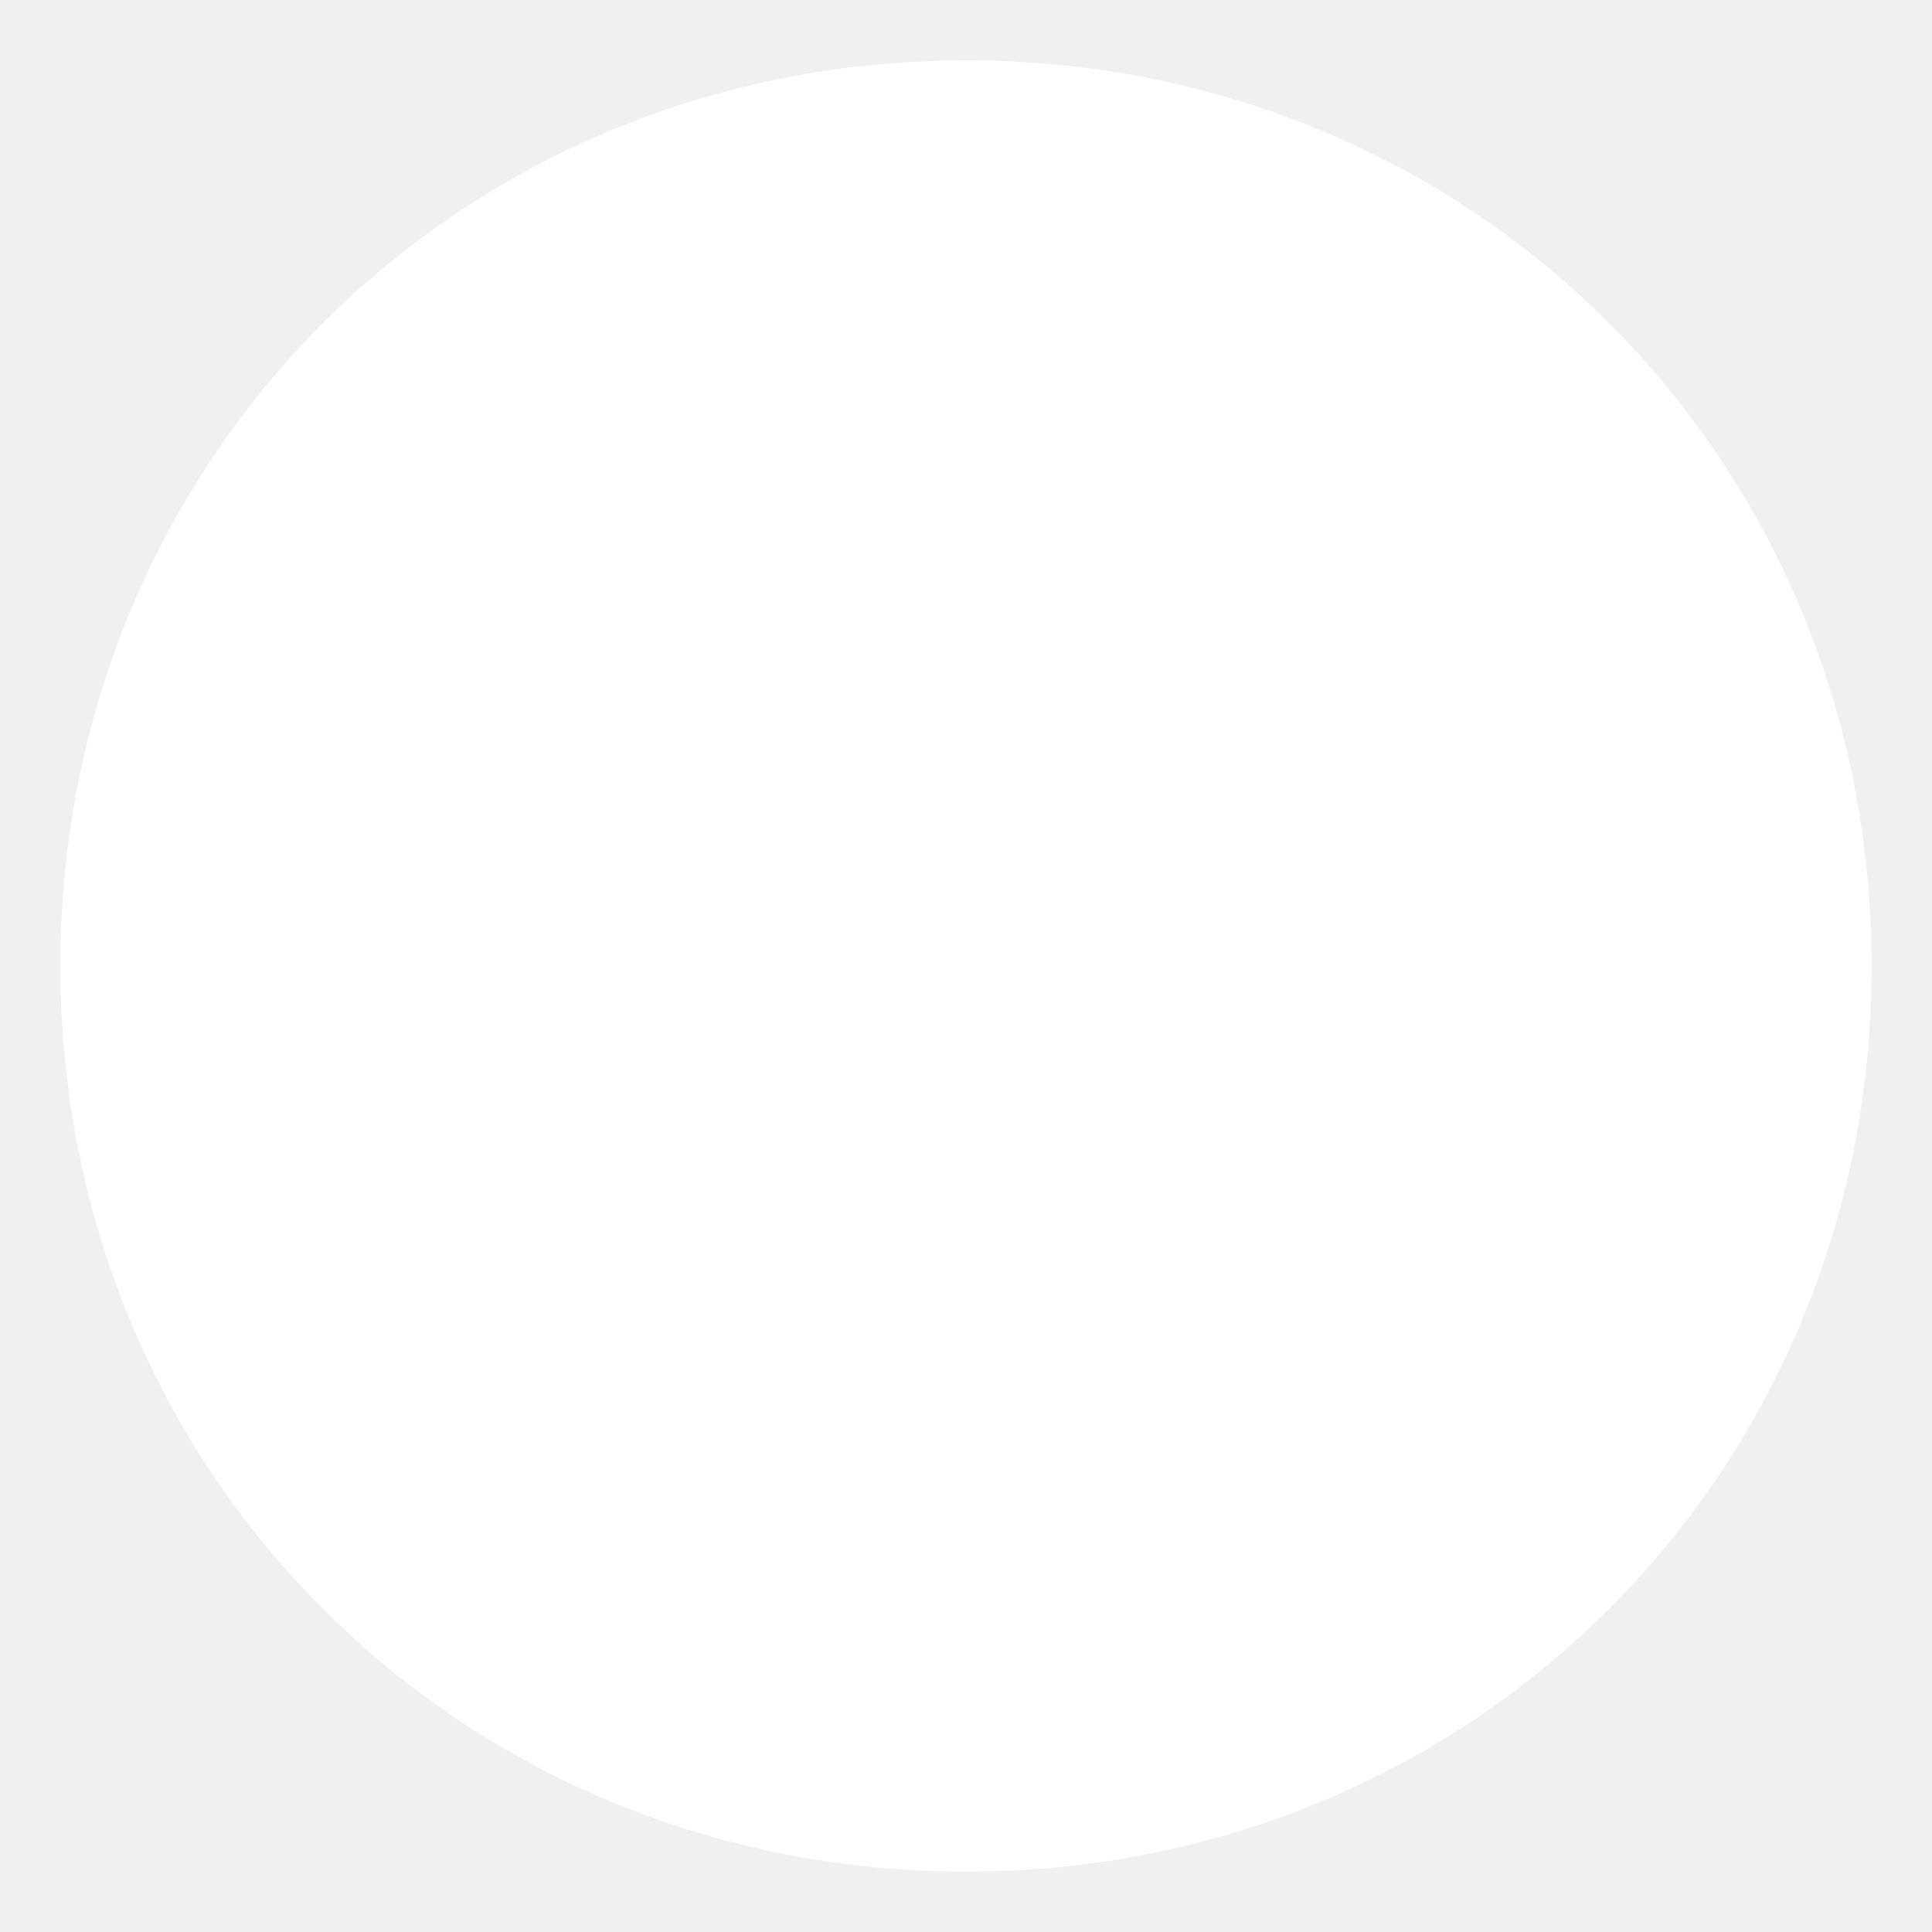
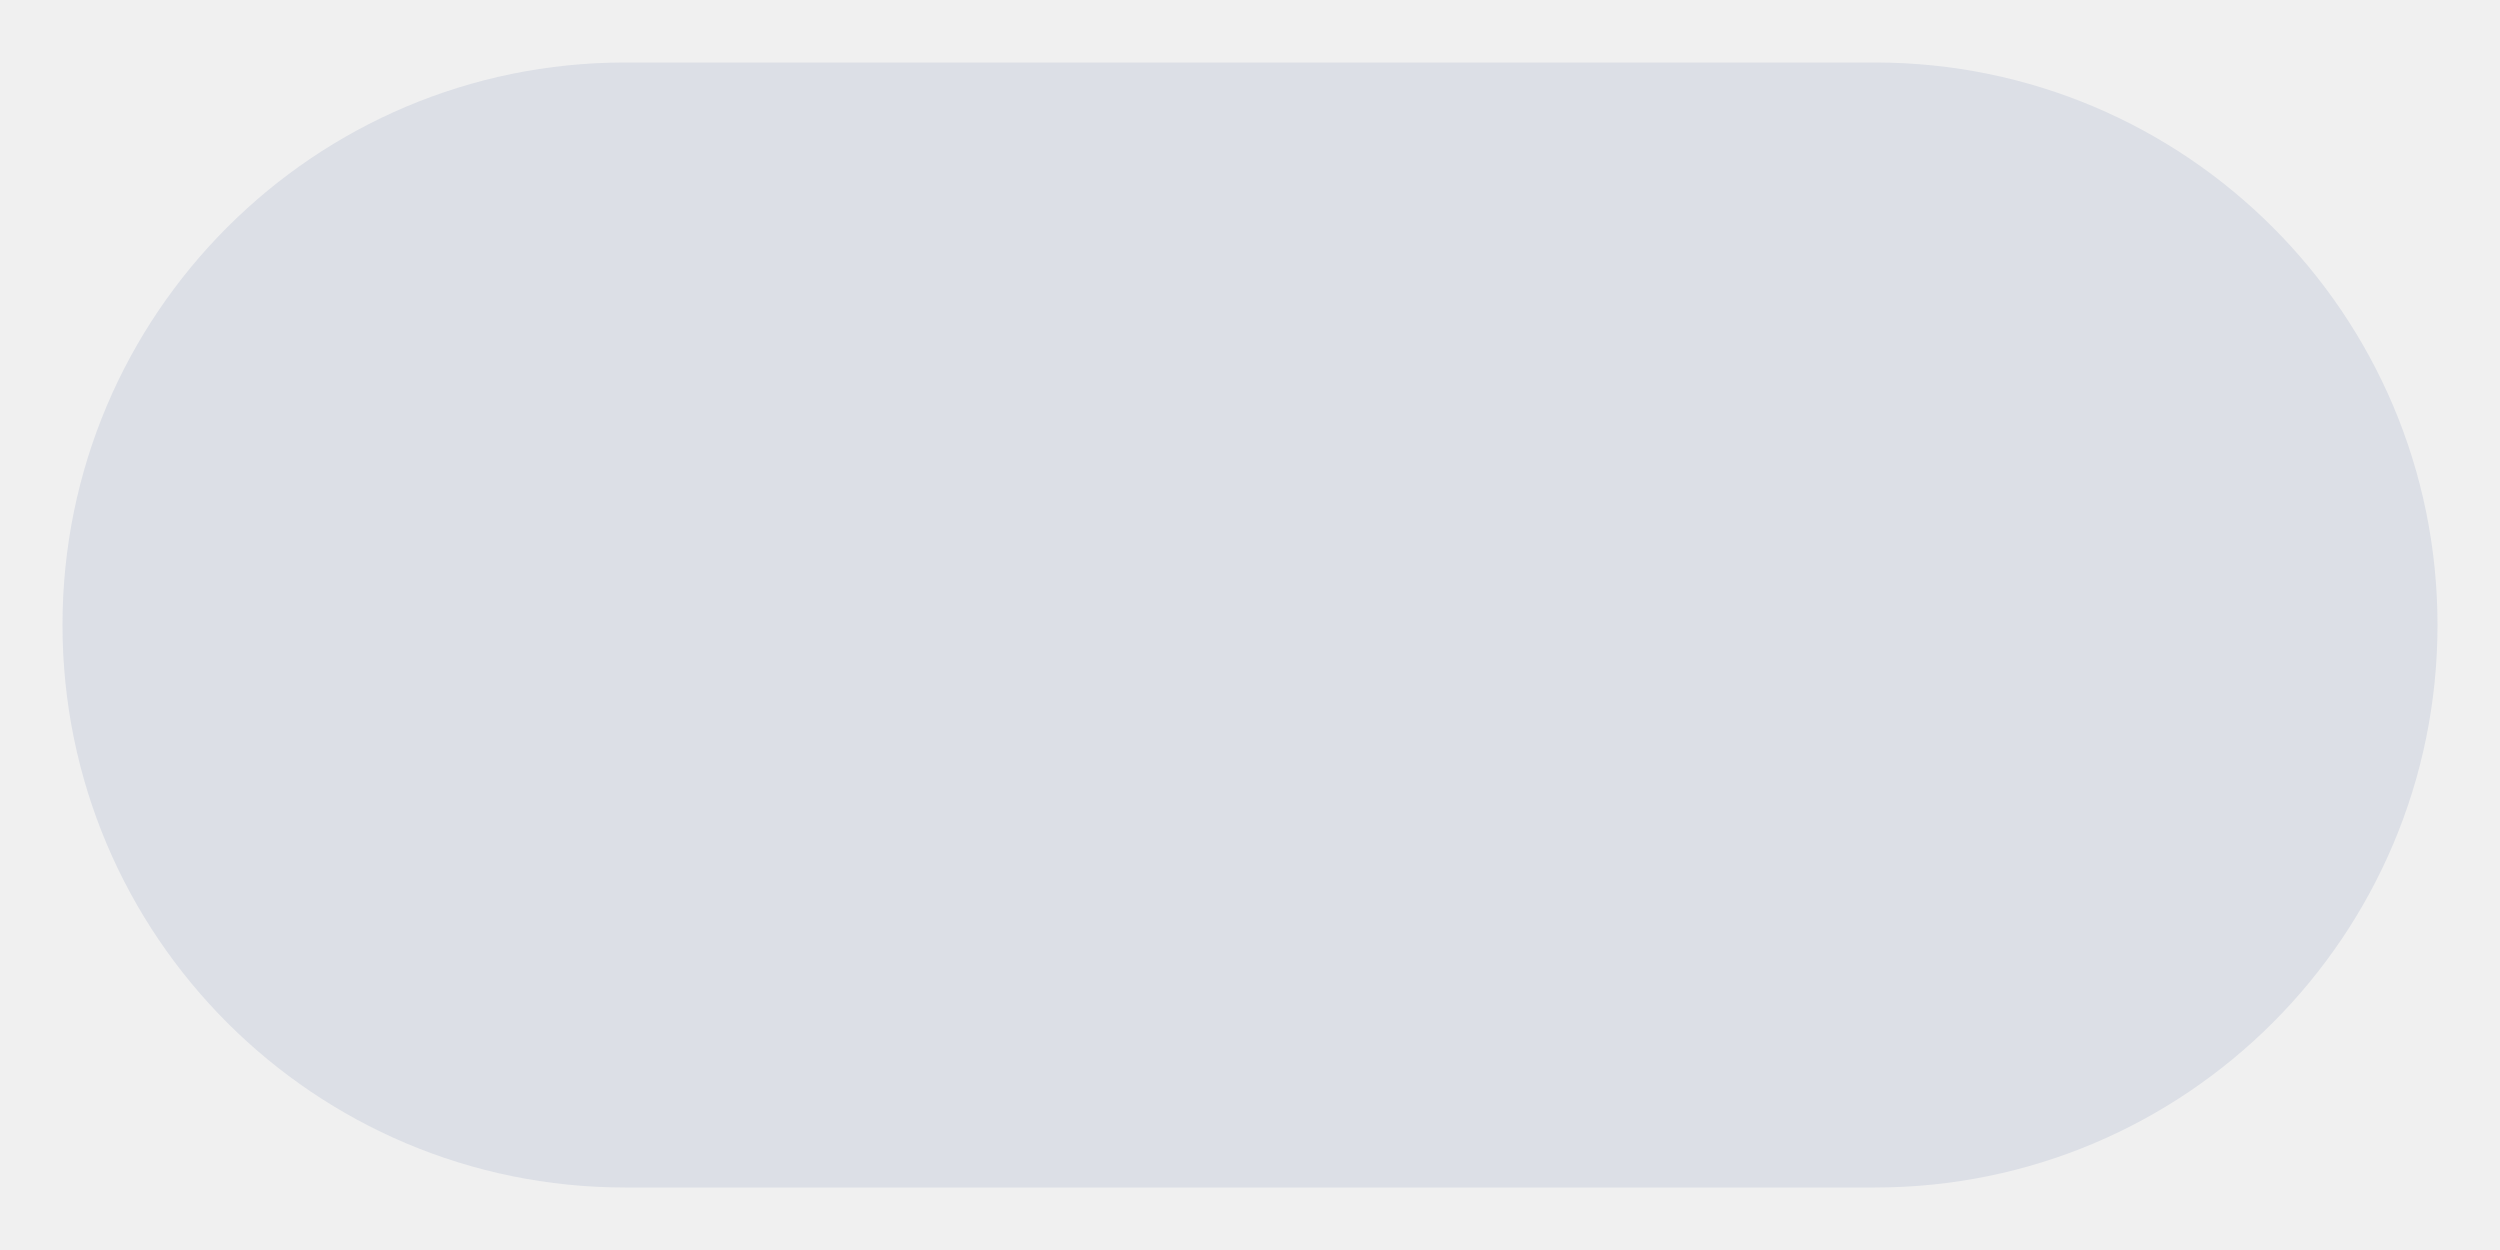
- <svg xmlns="http://www.w3.org/2000/svg" version="1.1" width="16px" height="16px">
-   <g transform="matrix(1 0 0 1 -284 -576 )">
-     <path d="M 292 576.5  C 296.2 576.5  299.5 579.8  299.5 584  C 299.5 588.2  296.2 591.5  292 591.5  C 287.8 591.5  284.5 588.2  284.5 584  C 284.5 579.8  287.8 576.5  292 576.5  Z " fill-rule="nonzero" fill="#ffffff" stroke="none" />
+ <svg xmlns="http://www.w3.org/2000/svg" version="1.1" width="40px" height="20px">
+   <g transform="matrix(1 0 0 1 -282 -574 )">
+     <path d="M 283 584  A 9 9 0 0 1 292 575 L 312 575  A 9 9 0 0 1 321 584 A 9 9 0 0 1 312 593 L 292 593  A 9 9 0 0 1 283 584 Z " fill-rule="nonzero" fill="#dcdfe6" stroke="none" />
  </g>
</svg>
